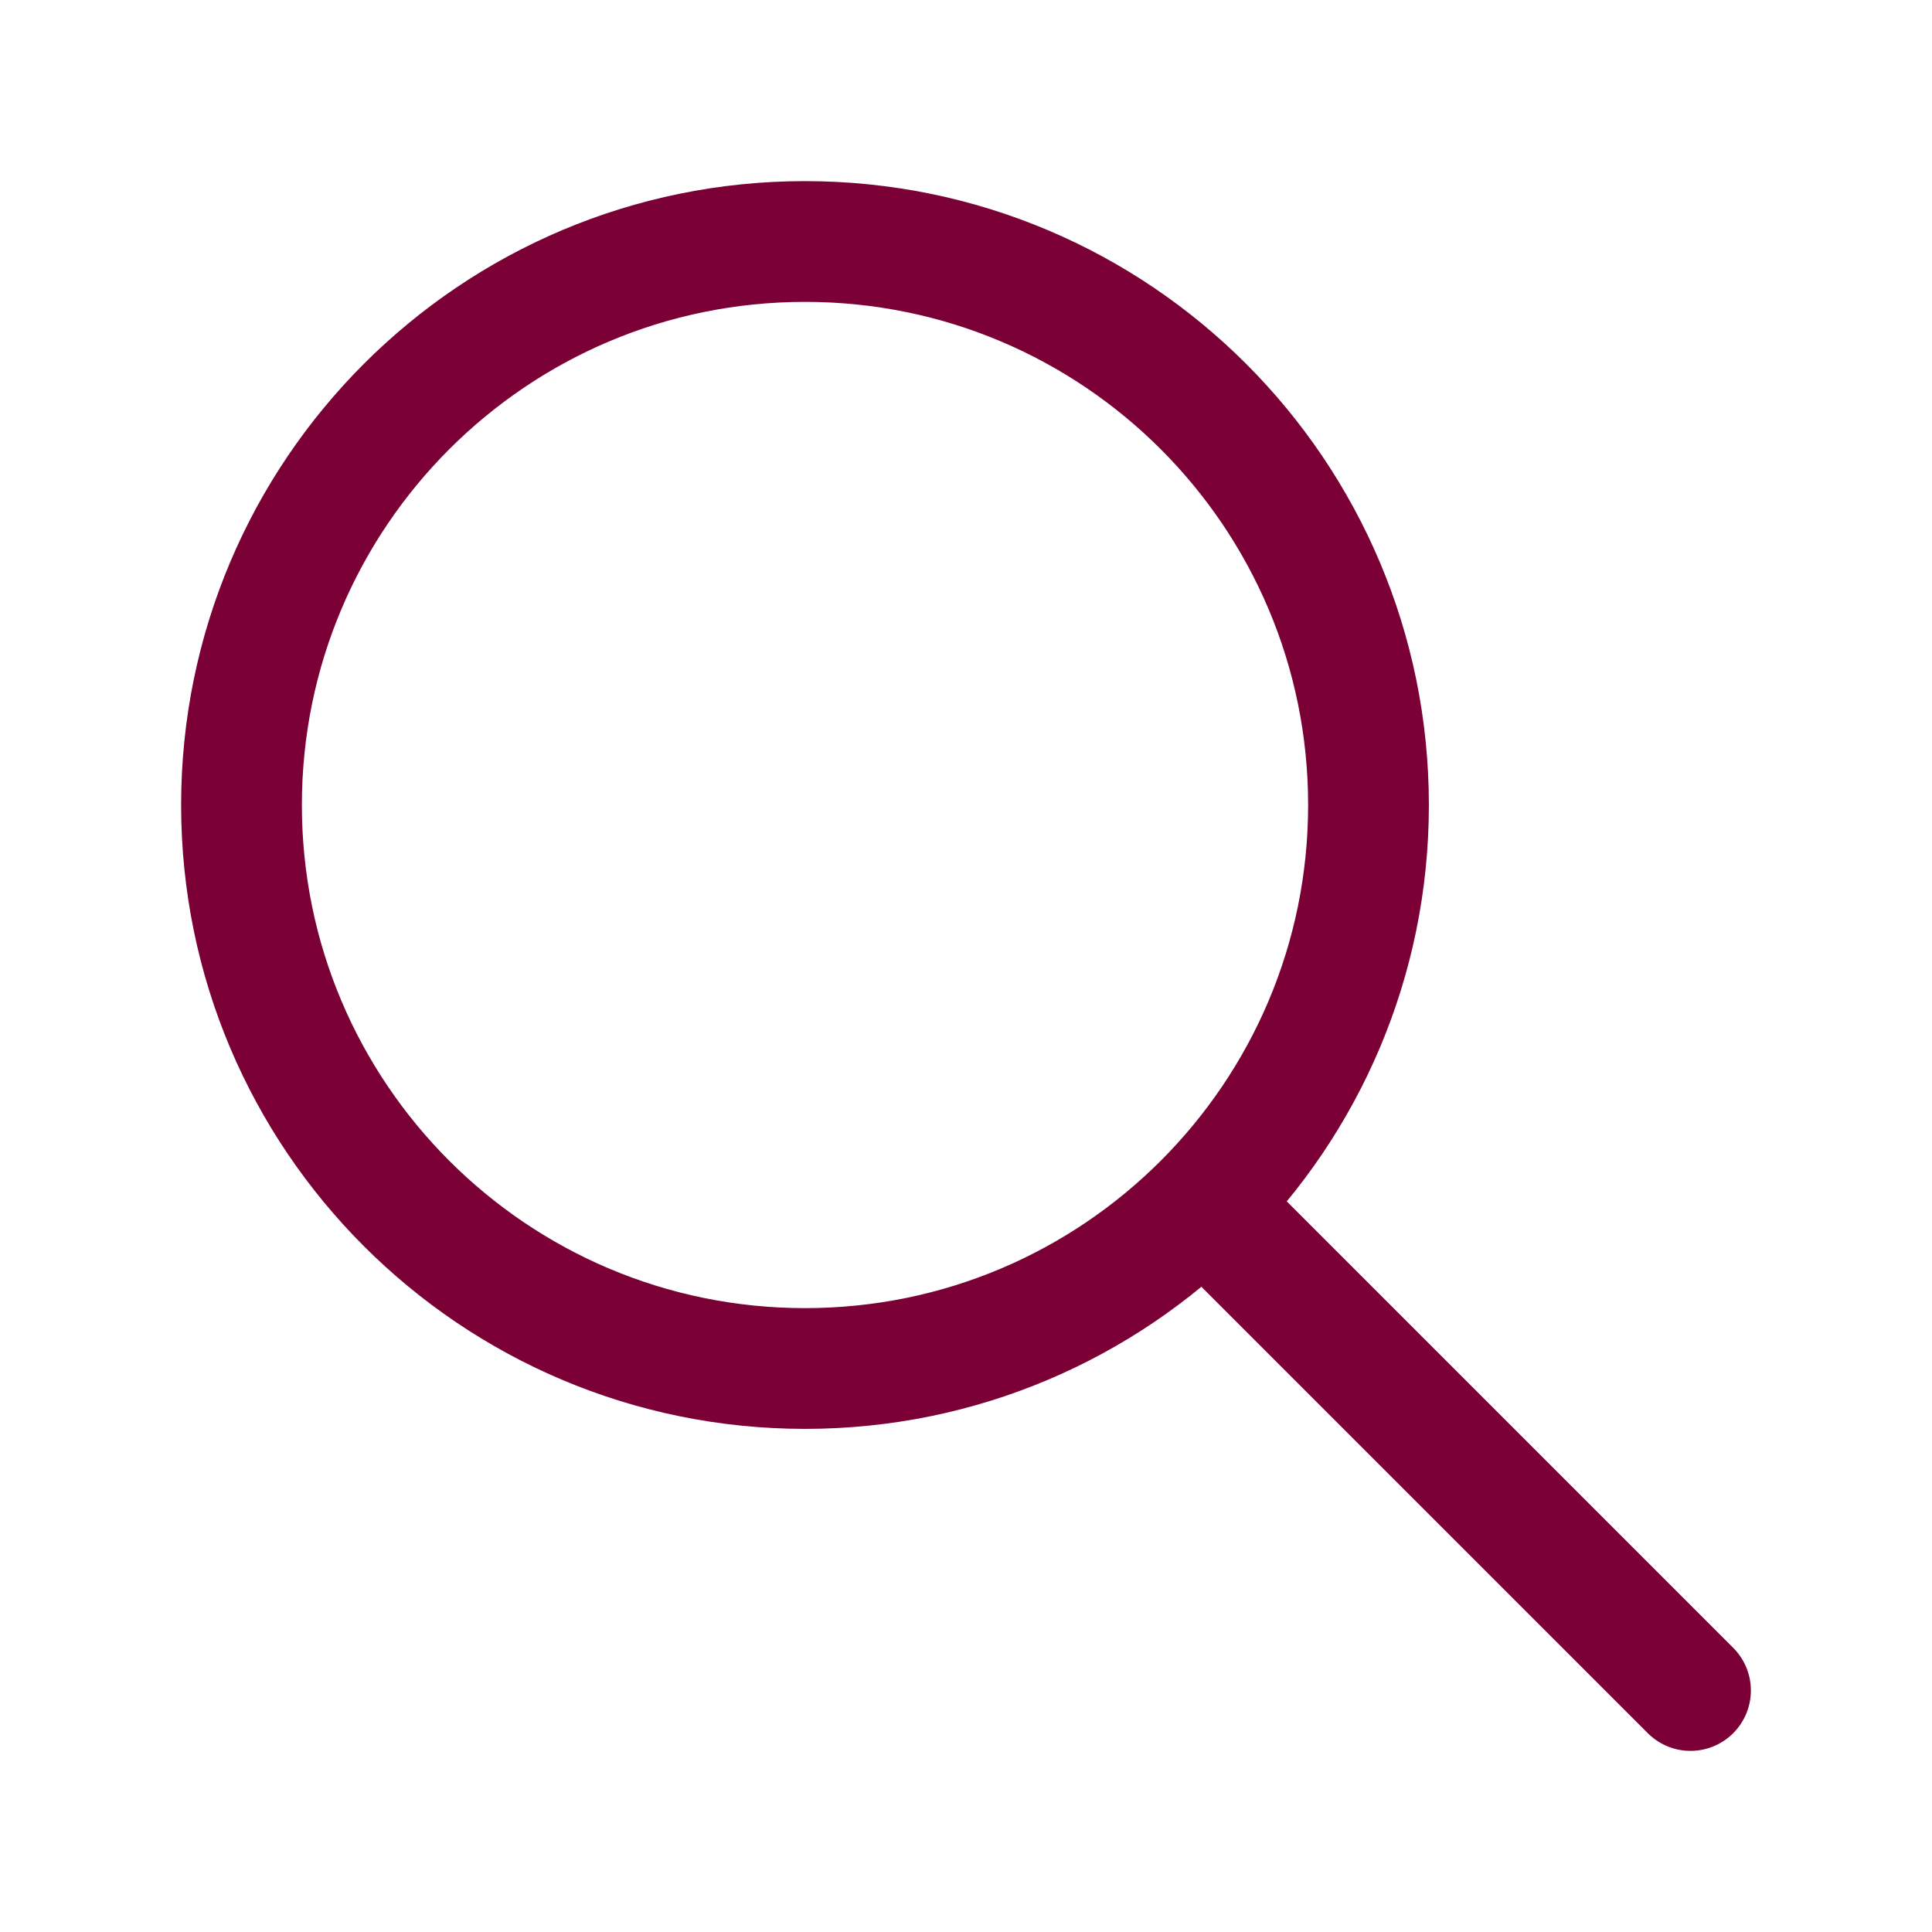
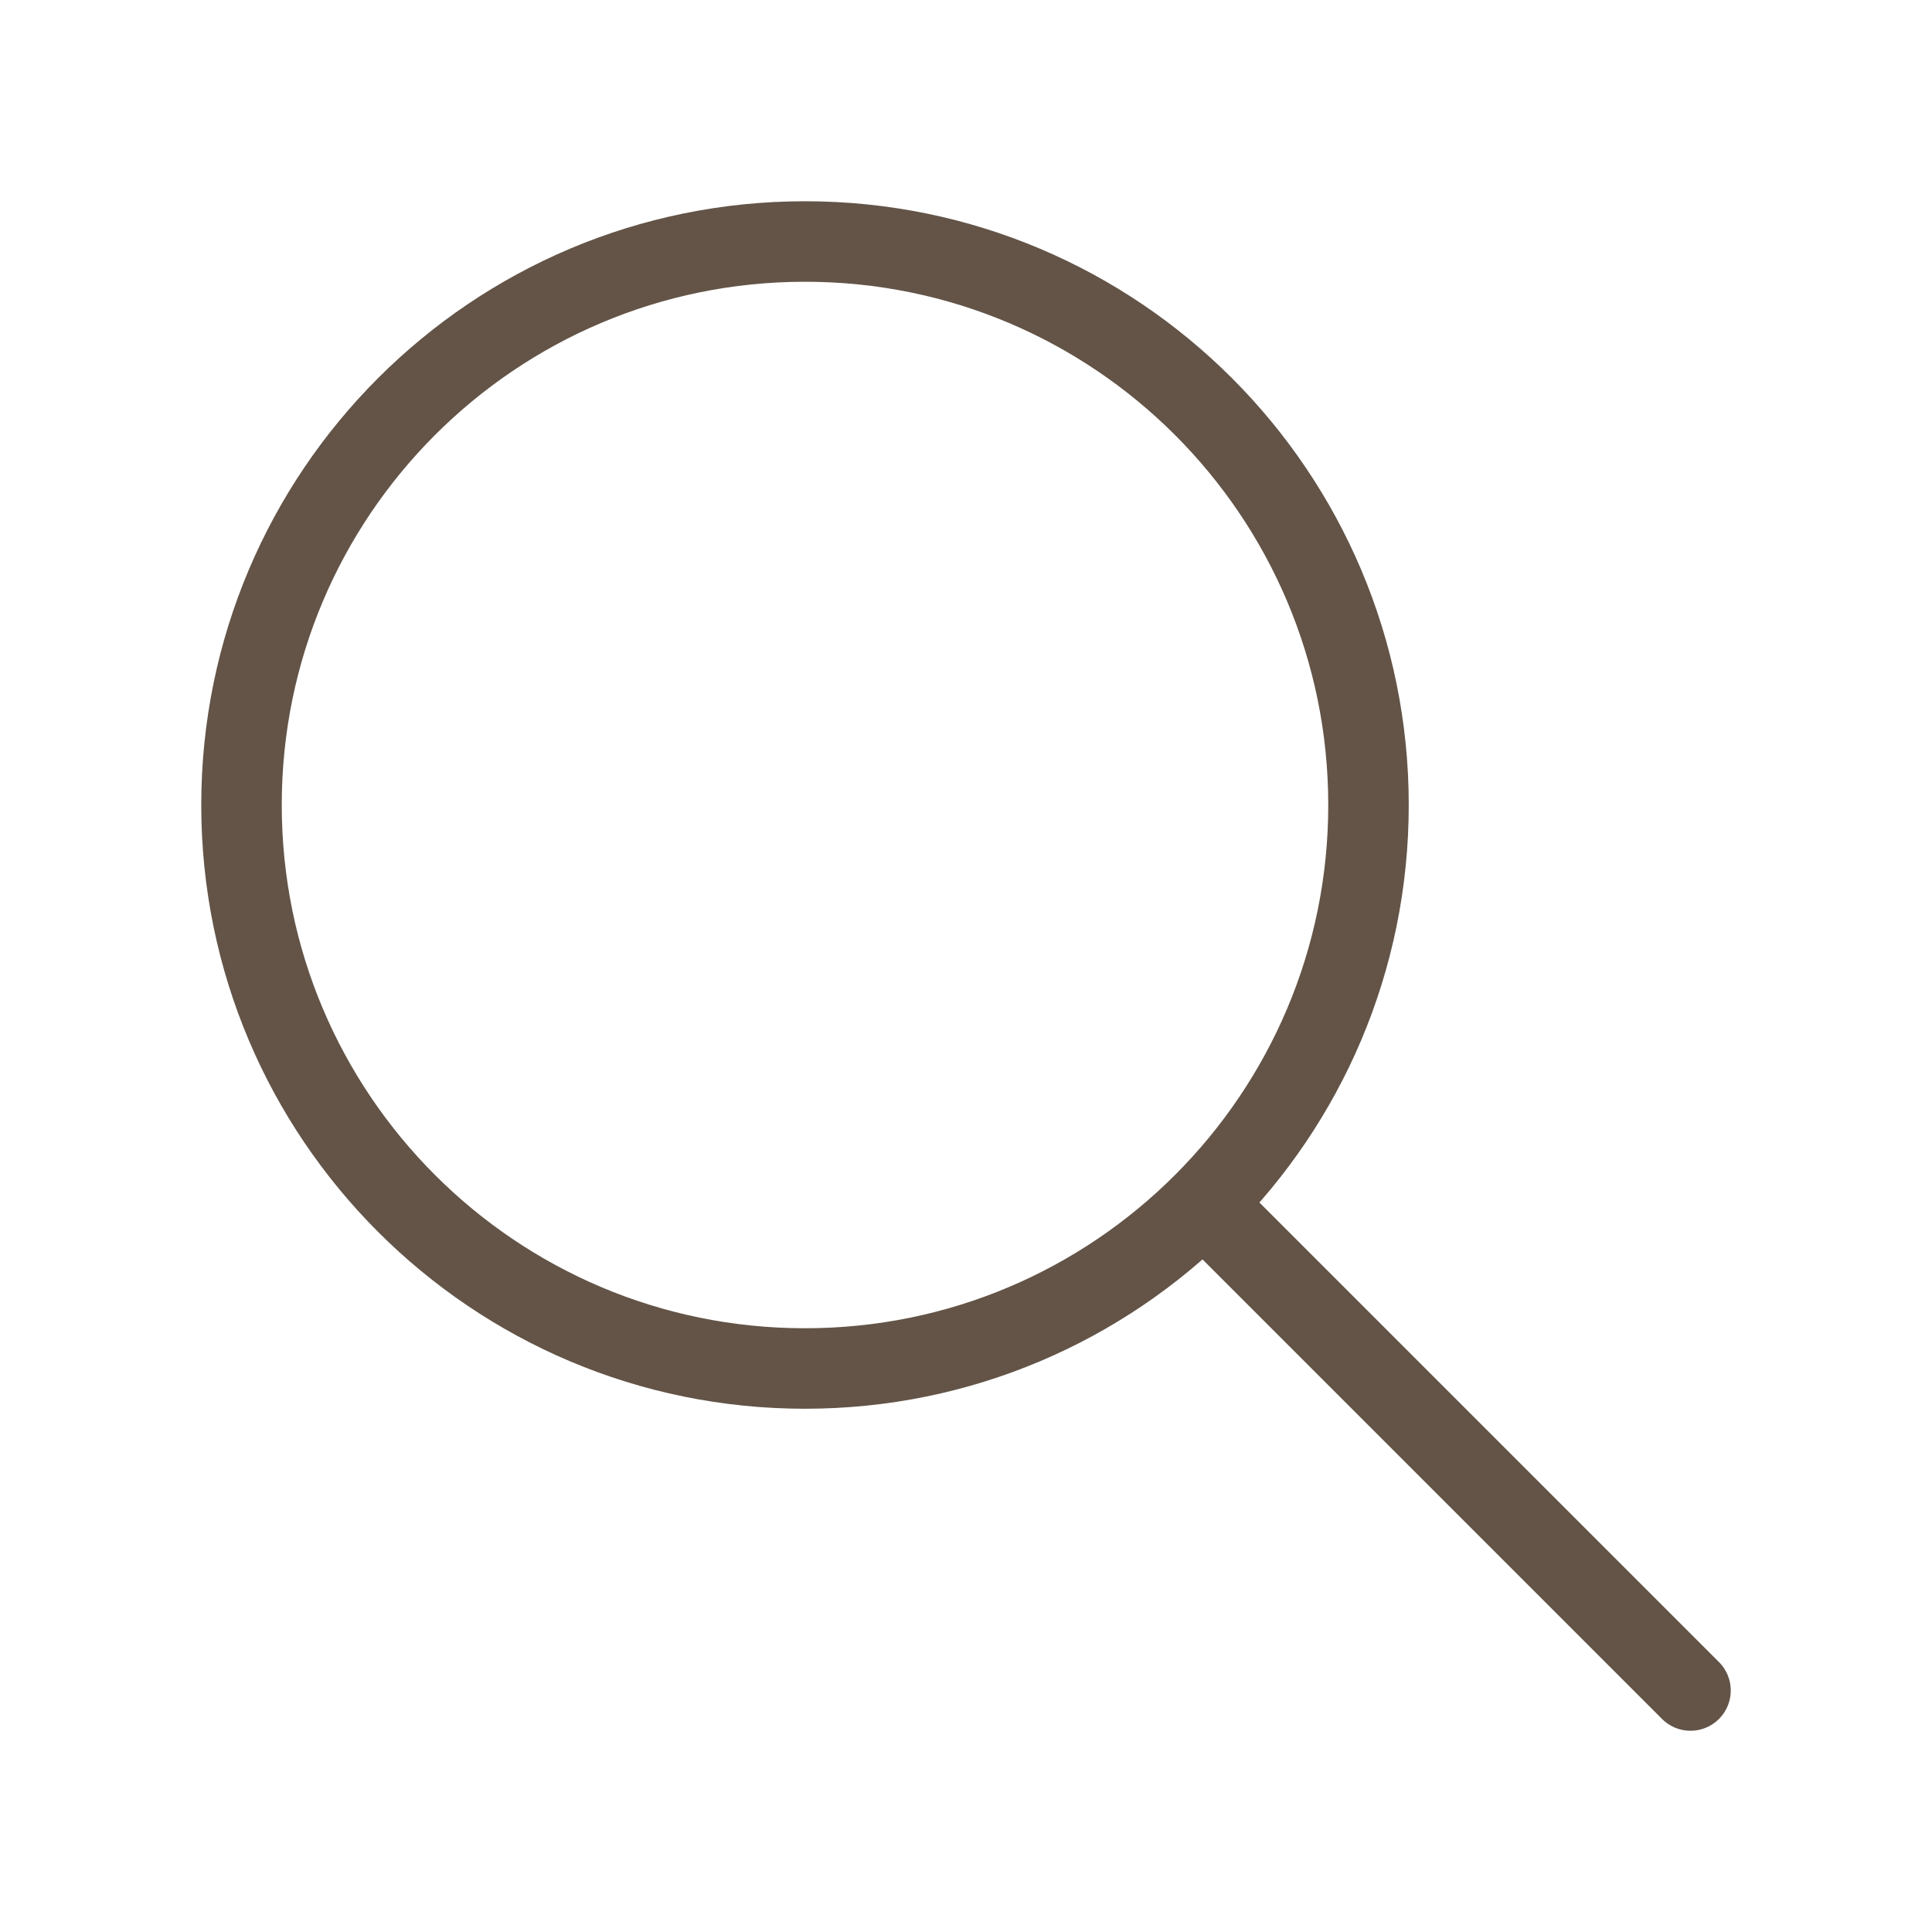
- <svg xmlns="http://www.w3.org/2000/svg" class="icon icon-tabler icon-tabler-search" width="32" height="32" viewBox="0 0 24 24" stroke-width="1.5" stroke="#7a0036" fill="none" stroke-linecap="round" stroke-linejoin="round">
+ <svg xmlns="http://www.w3.org/2000/svg" class="icon icon-tabler icon-tabler-search" width="32" height="32" viewBox="0 0 24 24" stroke-width="1" stroke="#635447" fill="none" stroke-linecap="round" stroke-linejoin="round">
  <path stroke="none" d="M0 0h24v24H0z" fill="none" />
  <path d="M10 10m-7 0a7 7 0 1 0 14 0a7 7 0 1 0 -14 0" />
  <path d="M21 21l-6 -6" />
</svg>
